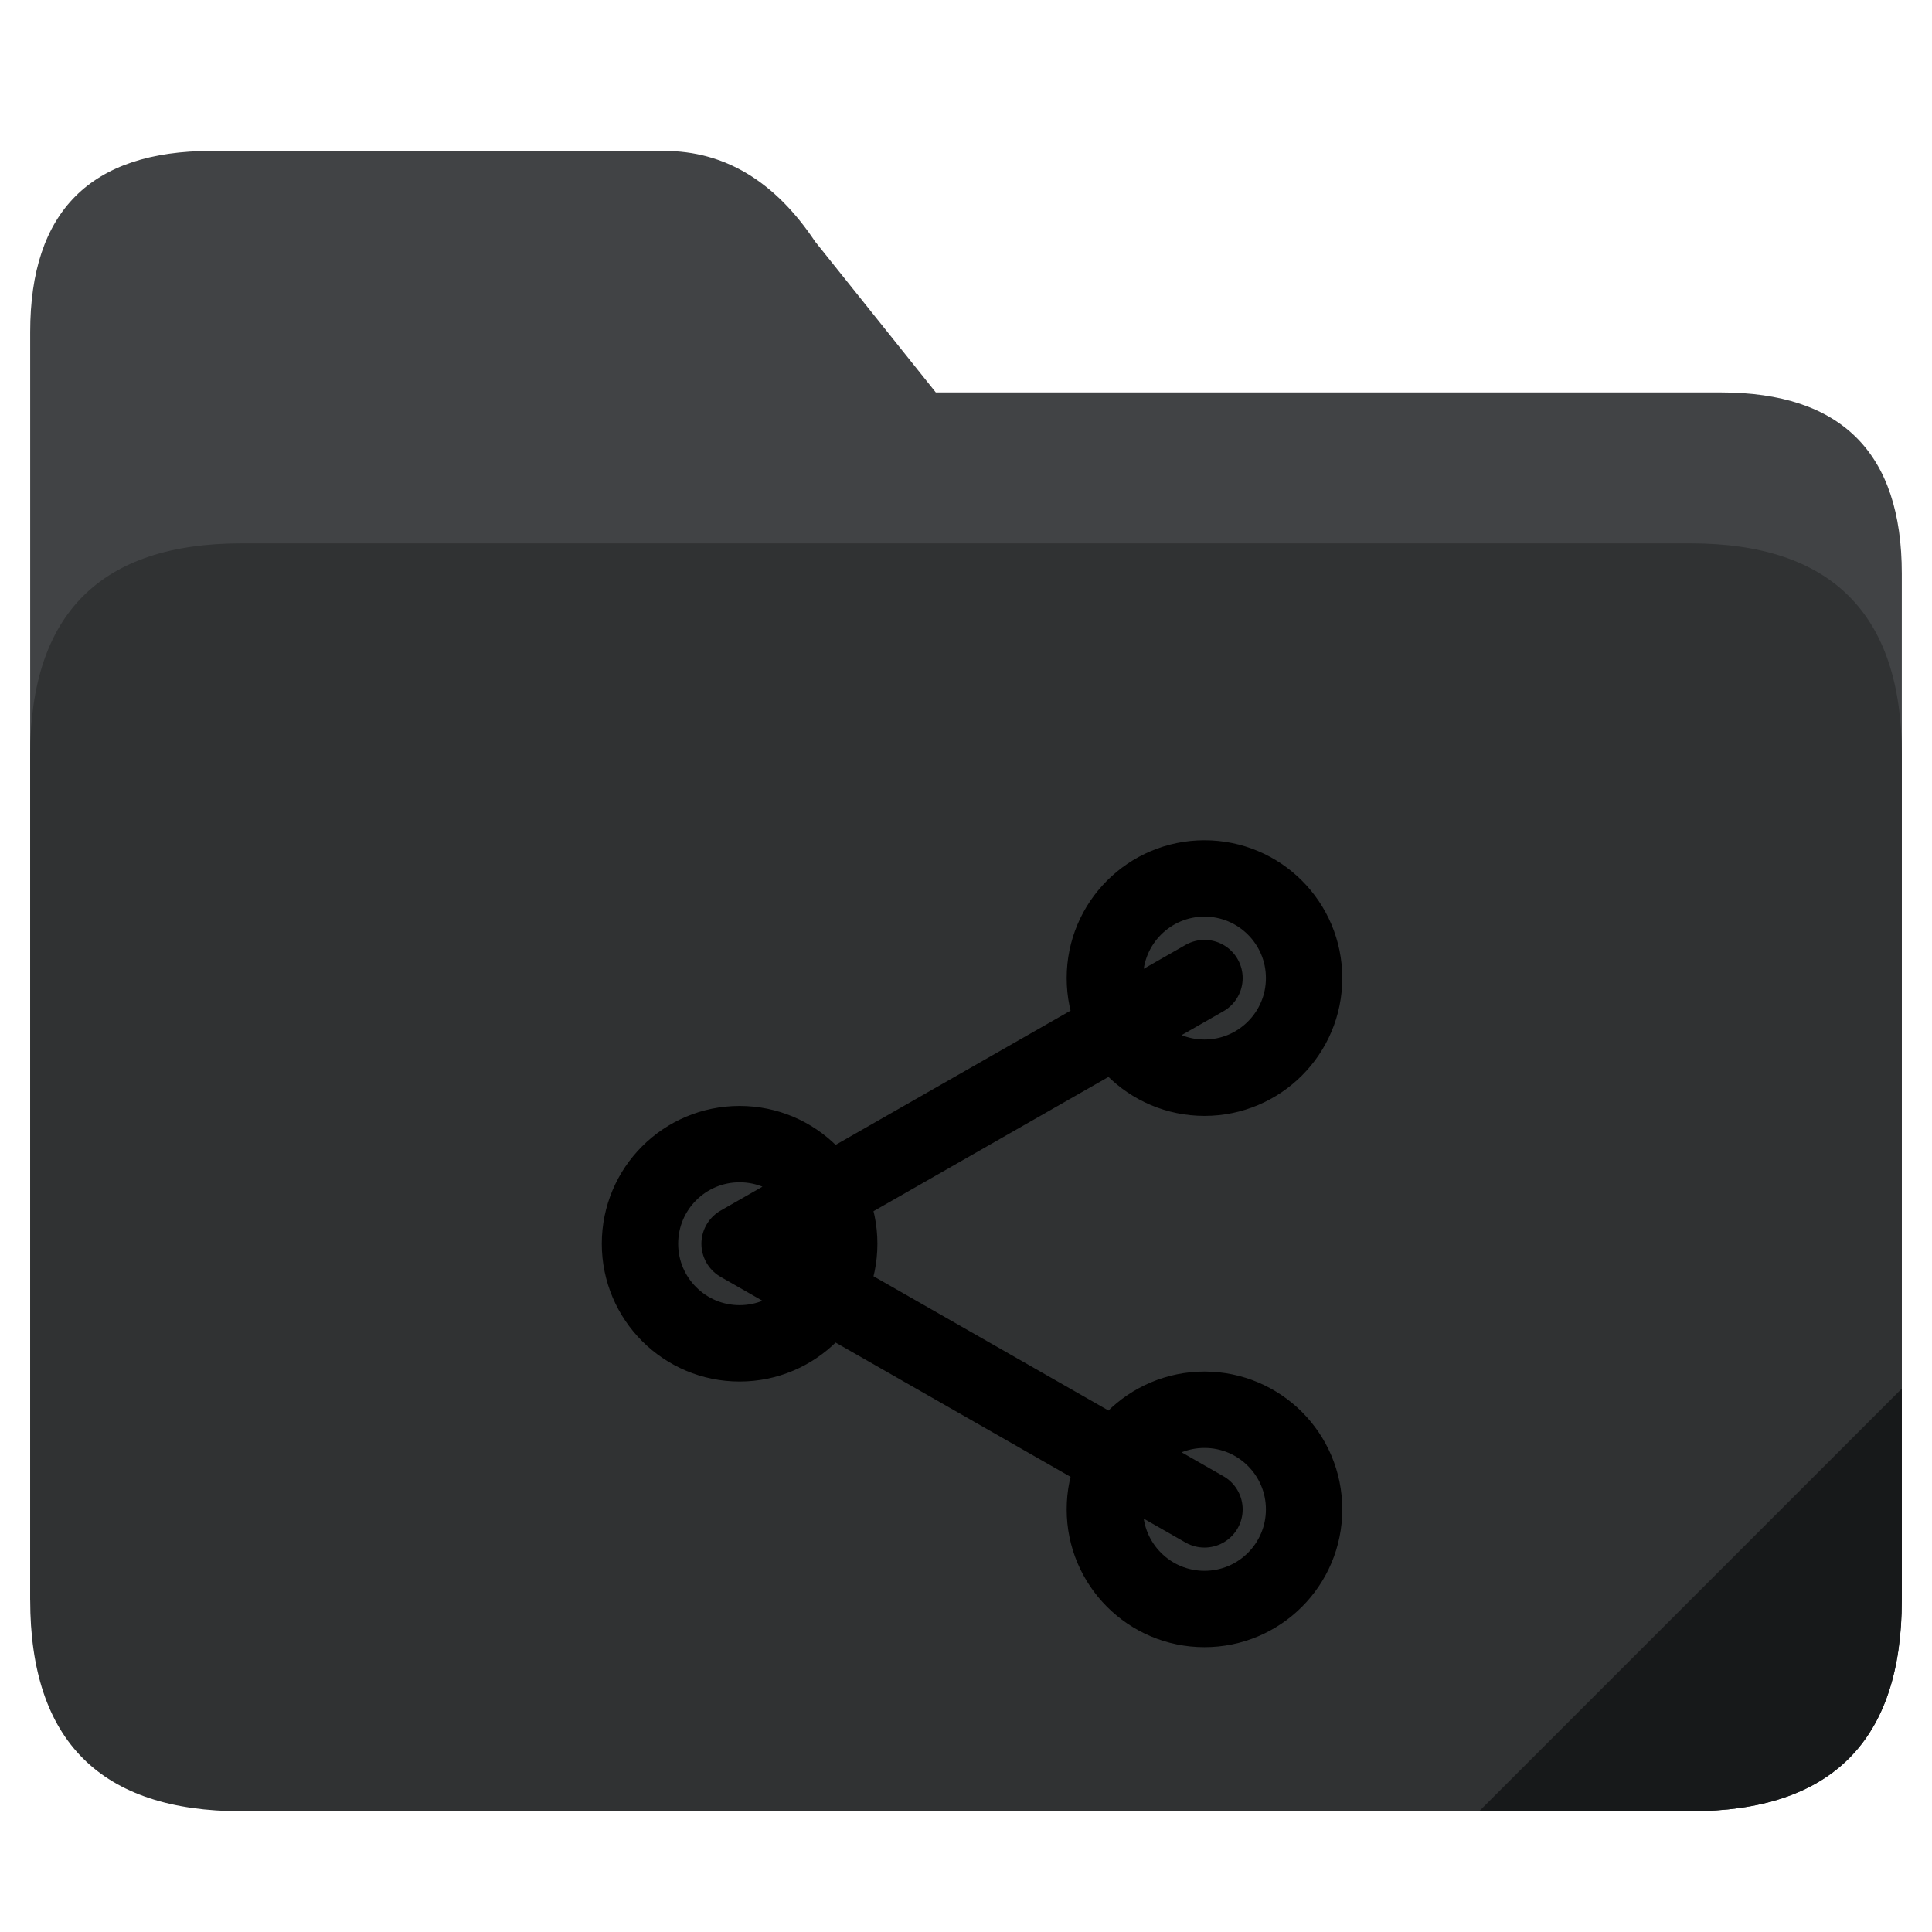
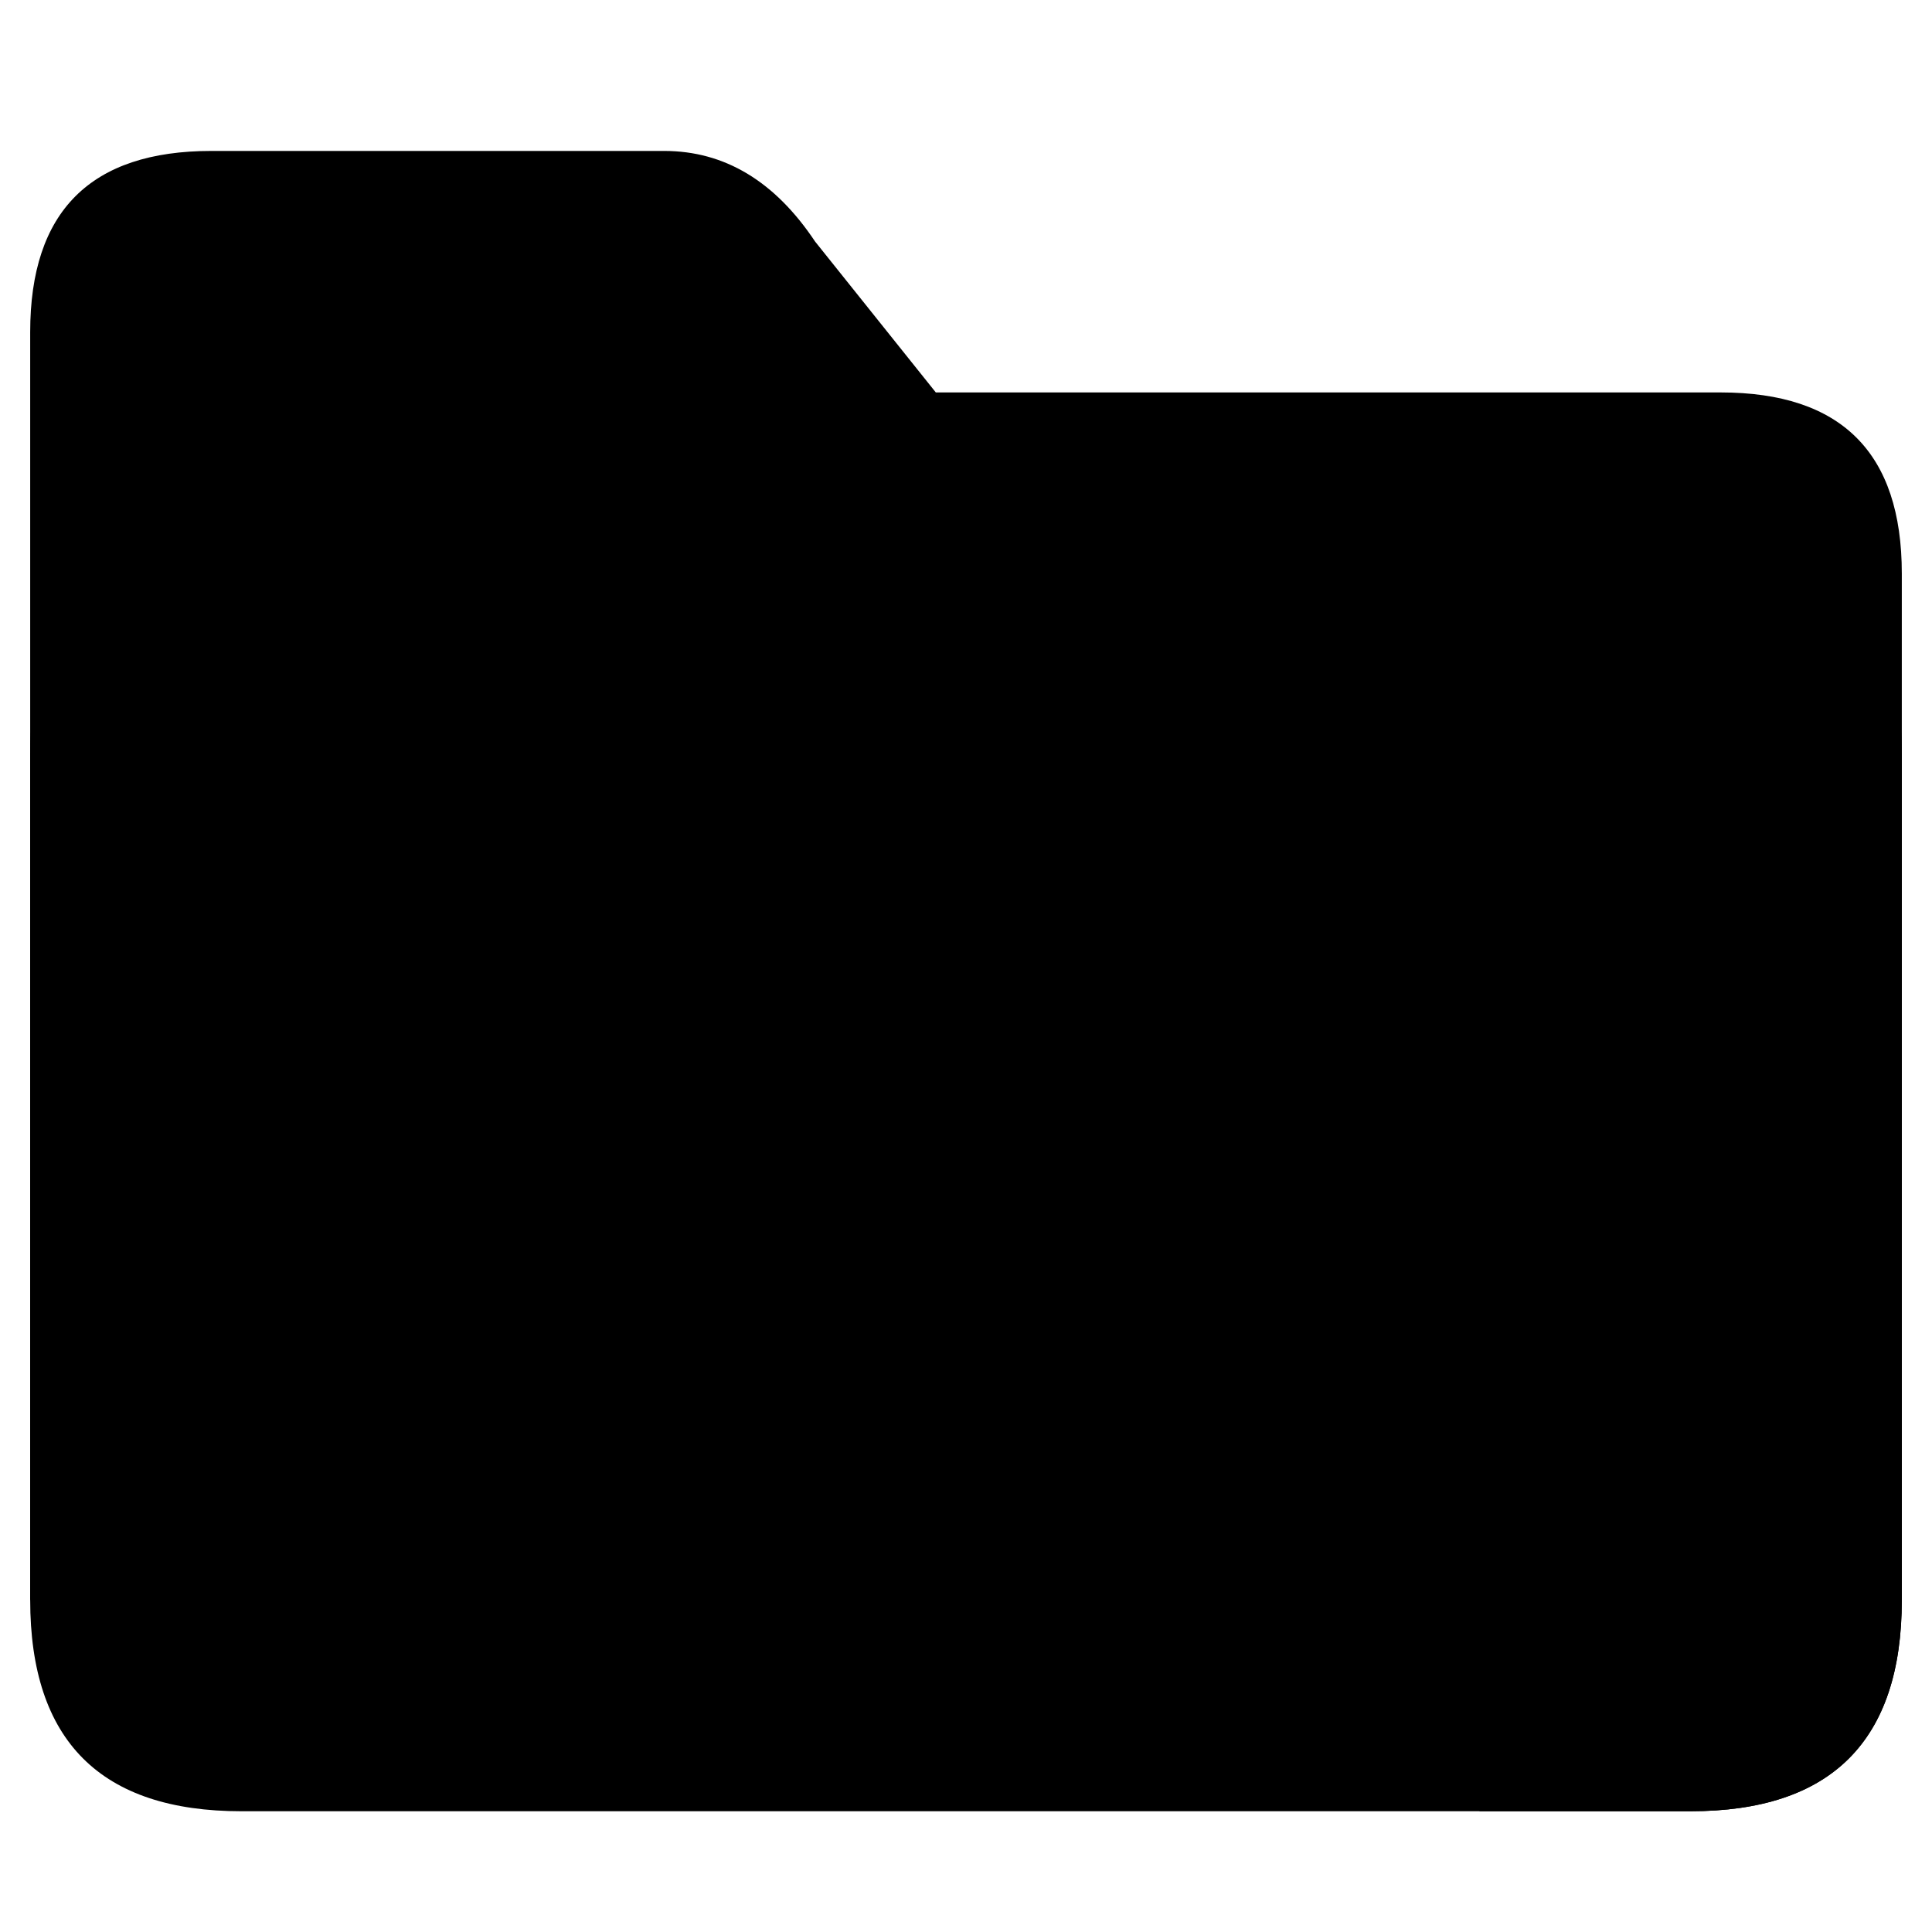
<svg xmlns="http://www.w3.org/2000/svg" width="64" height="64" viewBox="0 0 64 64">
  <style id="current-color-scheme">.ColorScheme-Highlight { color:@ACCENT@; }</style>
-   <path d="M1 25V11q0-6 6-6h15q3 0 5 3l4 5h26q6 0 6 6v34H1Z" fill="#414345" />
-   <path d="M1 25q0-7 7-7h48q7 0 7 7v28q0 7-7 7H8q-7 0-7-7Z" fill="#303233" />
+   <path d="M1 25V11q0-6 6-6h15q3 0 5 3l4 5h26q6 0 6 6v34H1Z" fill="@FOLDER_BACK@" />
+   <path d="M1 25q0-7 7-7h48q7 0 7 7v28q0 7-7 7H8q-7 0-7-7Z" fill="@FOLDER_FRONT@" />
  <g transform="translate(19 28) scale(1.1)" class="ColorScheme-Highlight" stroke="currentColor">
    <path d="M5 12 19 4M5 12l14 8M8 12a3 3 0 1 1-6 0 3 3 0 0 1 6 0ZM22 4a3 3 0 1 1-6 0 3 3 0 0 1 6 0Zm0 16a3 3 0 1 1-6 0 3 3 0 0 1 6 0Z" fill="none" stroke="currentColor" stroke-width="2.3" stroke-linecap="round" stroke-linejoin="round" />
  </g>
-   <path d="M63 46 49 60h7q7 0 7-7Z" fill="#17191a" />
+   <path d="M63 46 49 60h7q7 0 7-7Z" fill="@FOLDER_CORNER@" />
</svg>
